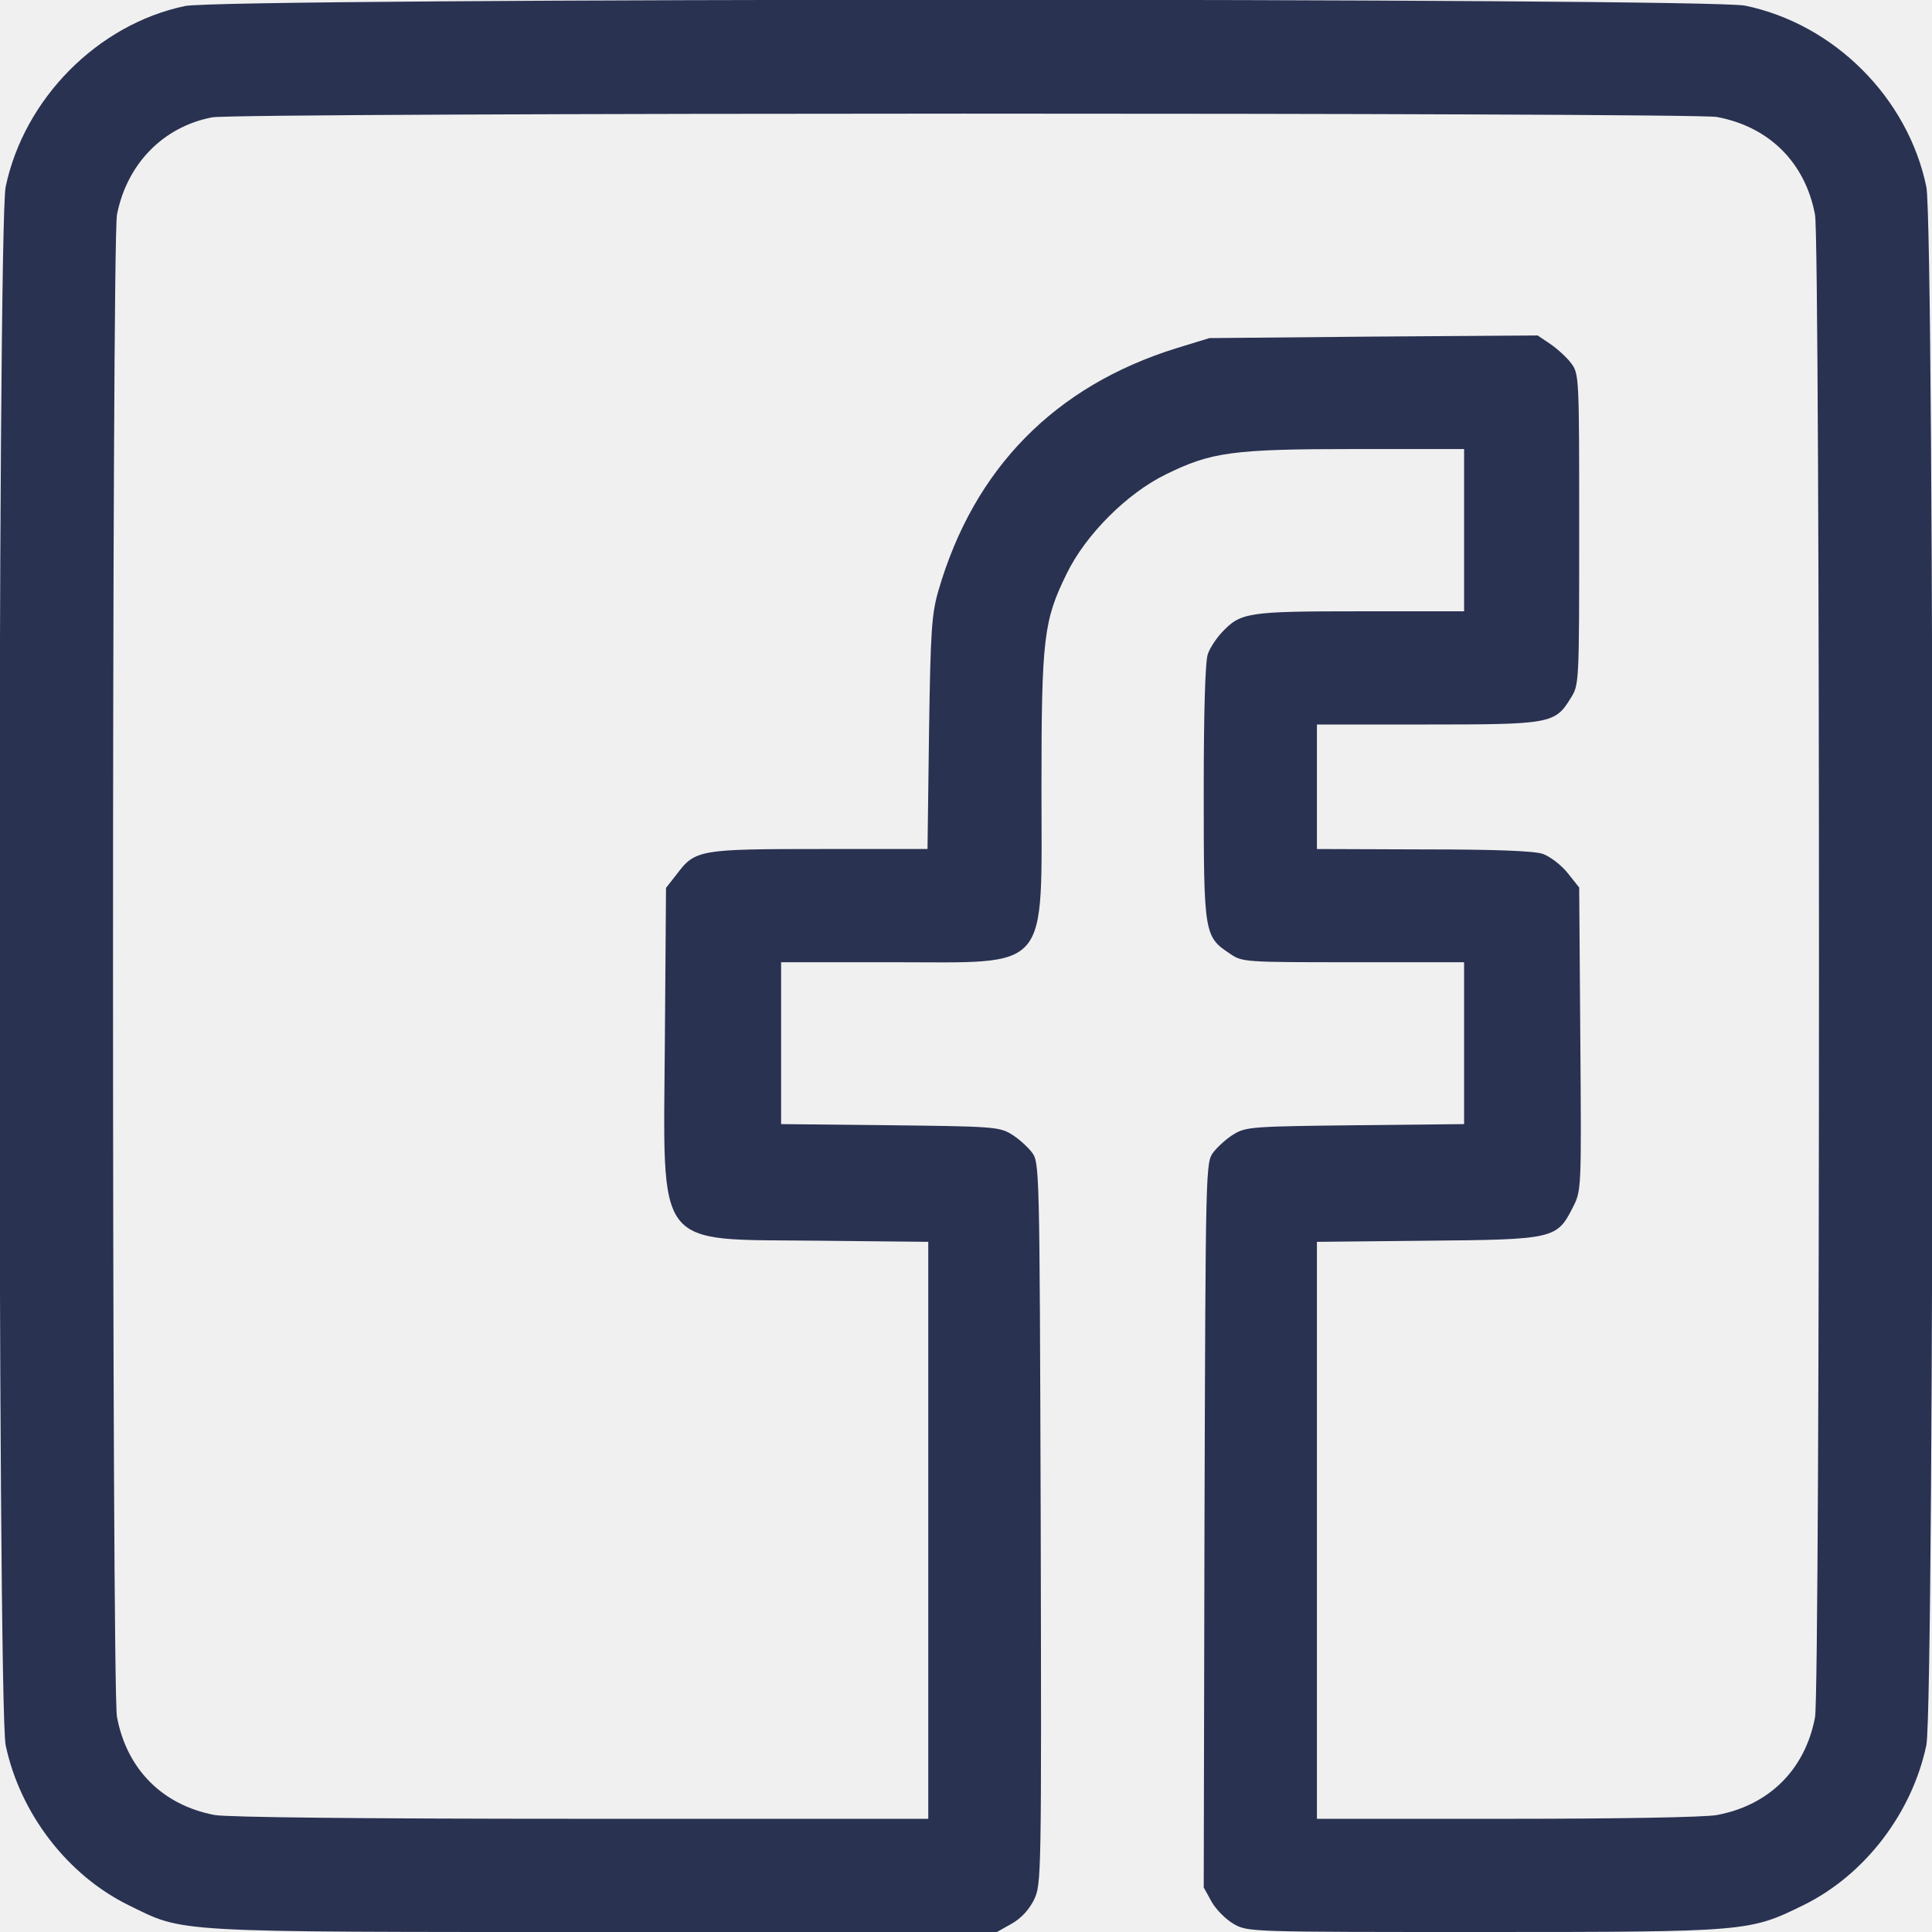
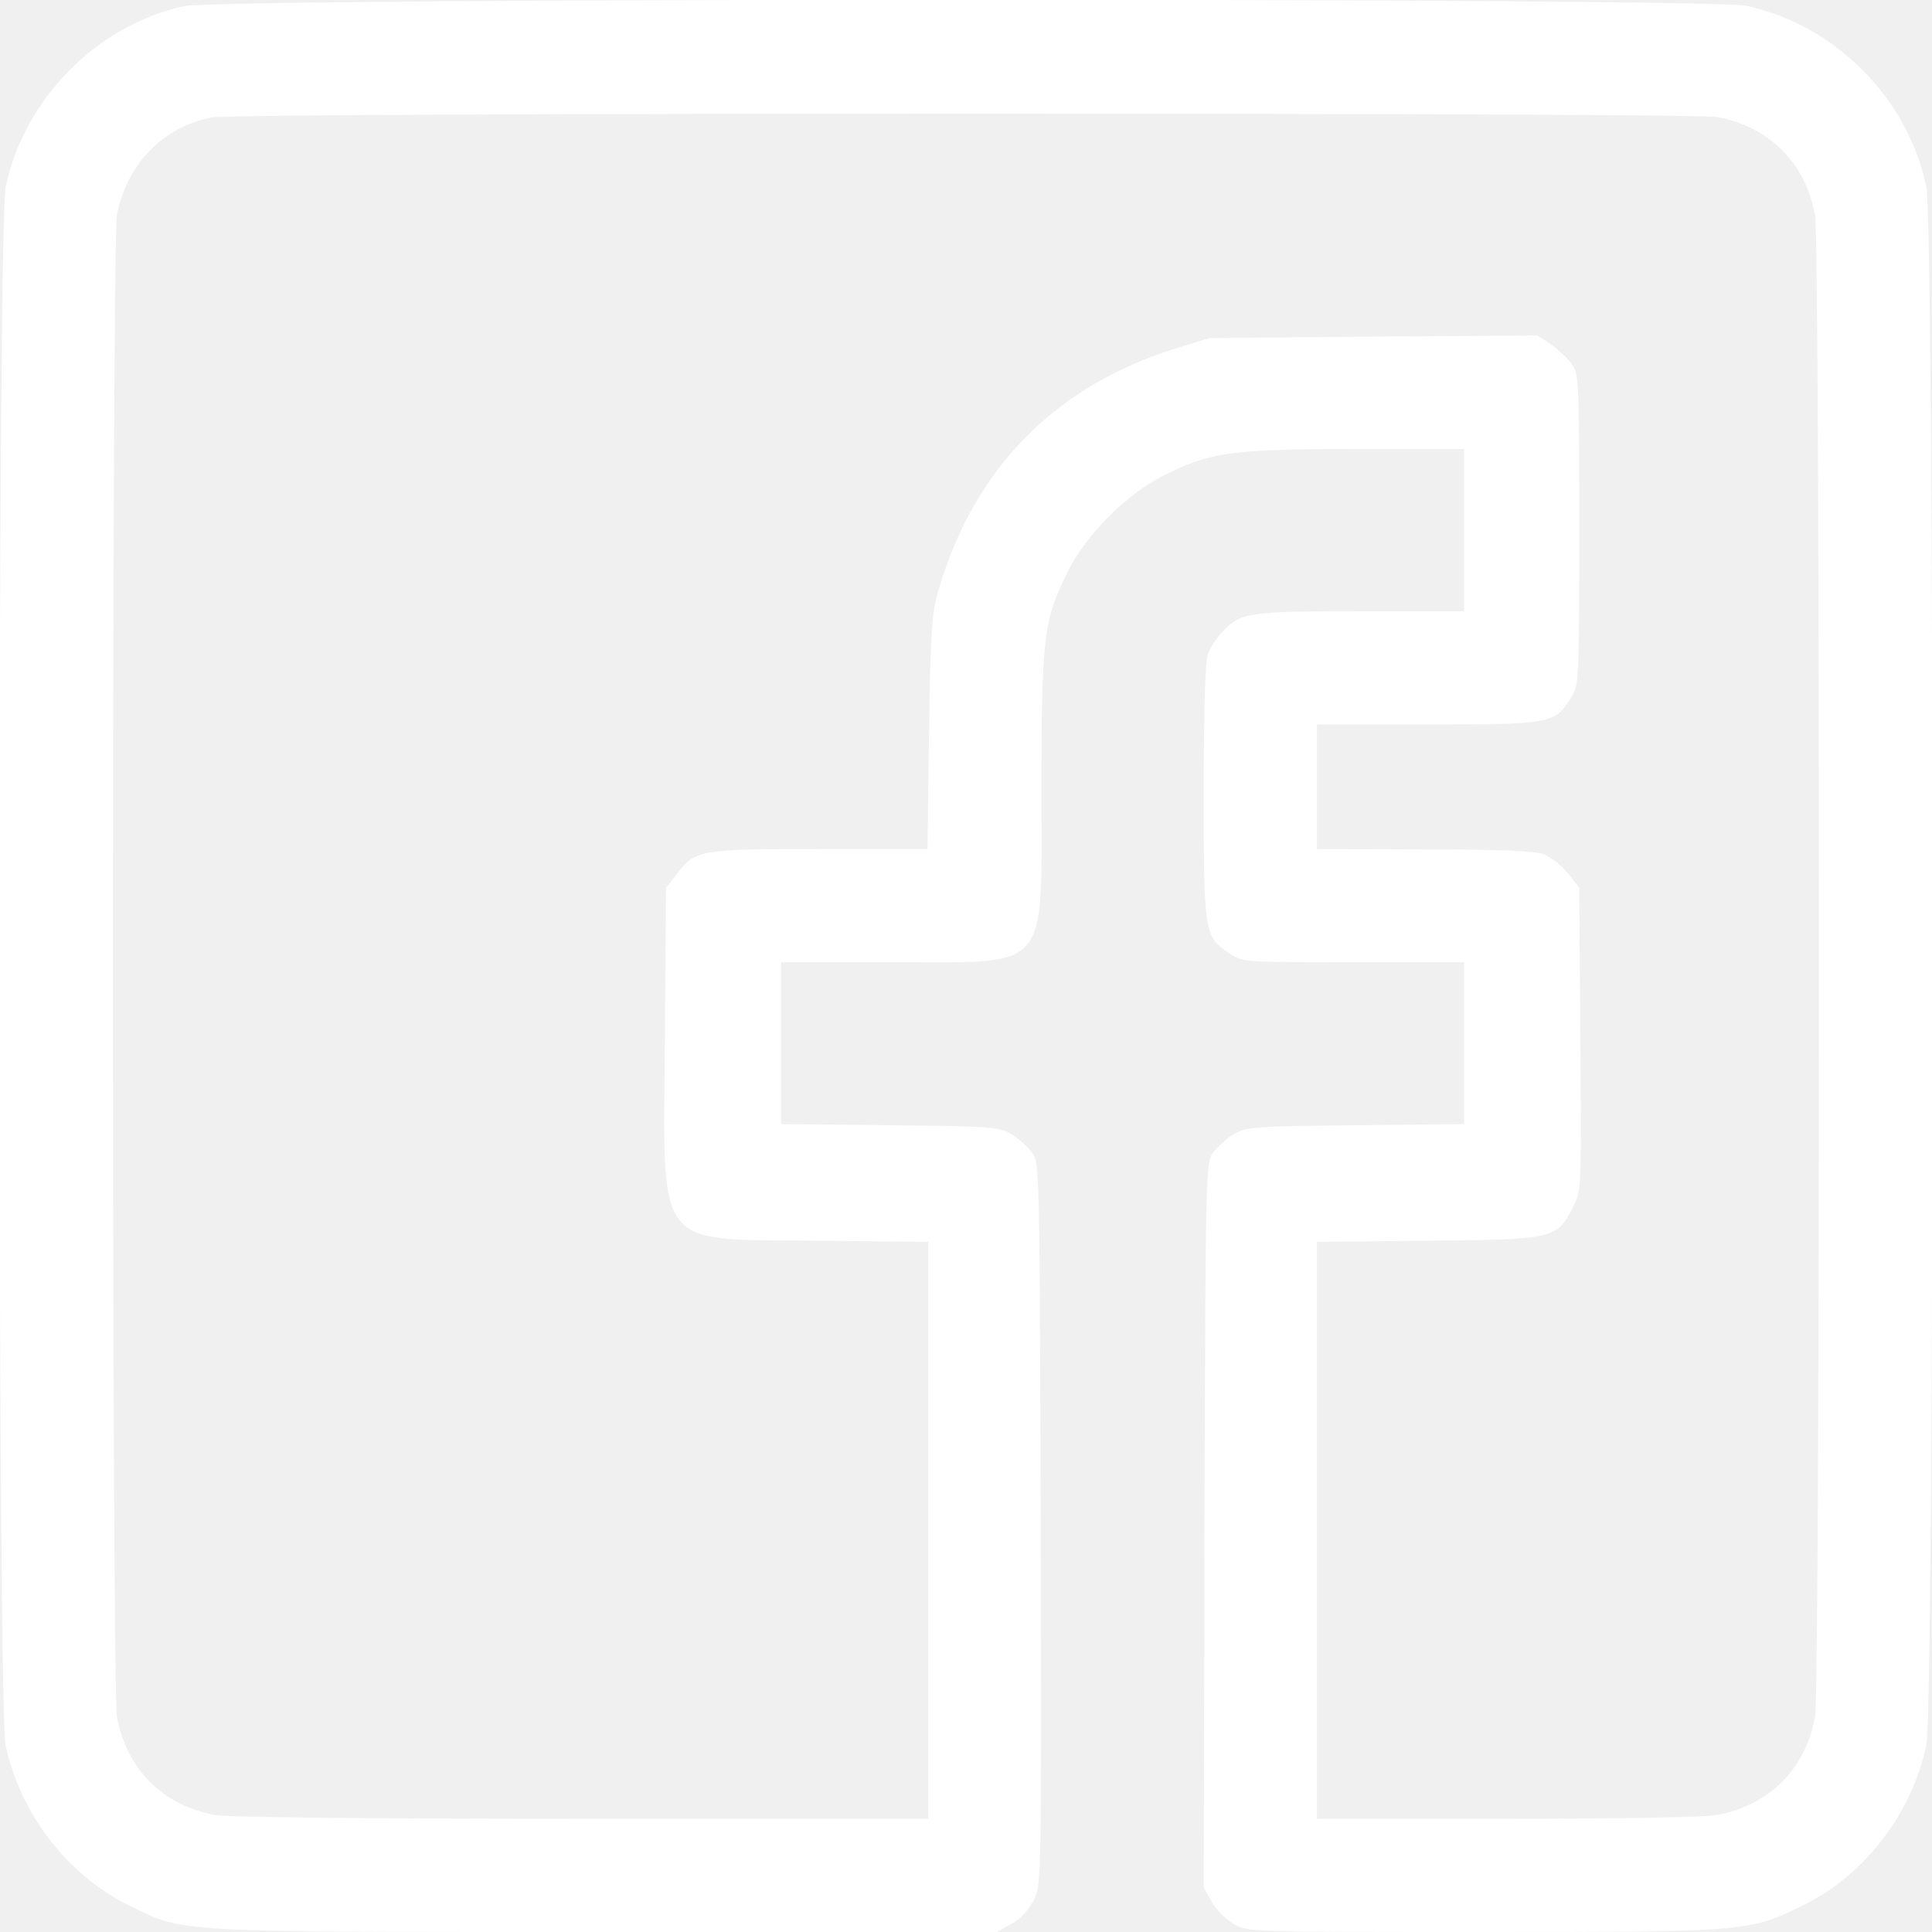
<svg xmlns="http://www.w3.org/2000/svg" version="1.0" width="512pt" height="512pt" viewBox="0 0 512 512" preserveAspectRatio="xMidYMid meet">
-   <g transform="translate(0,512) scale(0.1,-0.1)" fill="#2a3252" stroke="none">
+   <g transform="translate(0,512) scale(0.1,-0.1)" fill="#ffffff" stroke="none">
    <path d="M490 5104 c-232 -49 -426 -246 -475 -479 -22 -105 -22 -4025 0 -4130 38 -180 163 -344 326 -424 149 -73 101 -71 1263 -71 l1038 0 39 22 c25 14 46 37 59 63 20 41 20 57 18 998 -3 954 -3 956 -24 984 -12 15 -36 37 -55 48 -31 19 -55 20 -321 23 l-288 3 0 215 0 214 294 0 c424 0 396 -33 396 465 0 395 6 441 67 565 50 103 160 213 263 263 120 59 176 67 503 67 l287 0 0 -215 0 -215 -275 0 c-300 0 -317 -3 -367 -56 -15 -16 -32 -42 -37 -57 -7 -18 -11 -151 -11 -365 0 -376 1 -384 69 -429 33 -23 39 -23 327 -23 l294 0 0 -214 0 -215 -287 -3 c-267 -3 -291 -4 -322 -23 -19 -11 -43 -33 -55 -48 -21 -28 -21 -30 -24 -989 l-2 -960 21 -38 c12 -21 38 -47 59 -59 37 -21 45 -21 661 -21 702 0 705 1 848 71 163 80 288 244 326 424 22 105 22 4025 0 4130 -49 236 -244 431 -480 480 -102 21 -4035 21 -4135 -1z m4060 -294 c139 -26 234 -121 260 -259 14 -74 14 -3908 0 -3982 -26 -138 -121 -233 -260 -259 -31 -6 -262 -10 -556 -10 l-504 0 0 764 0 765 293 3 c335 3 343 5 385 88 23 45 23 46 20 447 l-3 401 -31 39 c-17 21 -46 43 -65 50 -23 8 -125 12 -316 12 l-283 1 0 165 0 165 291 0 c326 0 340 2 381 69 23 36 23 37 23 448 0 402 0 412 -21 440 -11 15 -36 38 -55 51 l-34 23 -435 -3 -435 -4 -88 -27 c-321 -100 -536 -318 -630 -642 -18 -62 -21 -105 -25 -377 l-4 -308 -284 0 c-319 0 -332 -2 -380 -66 l-29 -37 -3 -401 c-4 -567 -32 -529 406 -534 l292 -3 0 -765 0 -764 -919 0 c-581 0 -938 4 -972 10 -138 26 -233 121 -259 260 -14 73 -14 3908 0 3981 26 134 122 233 252 258 63 13 3923 13 3988 1z" />
  </g>
</svg>
